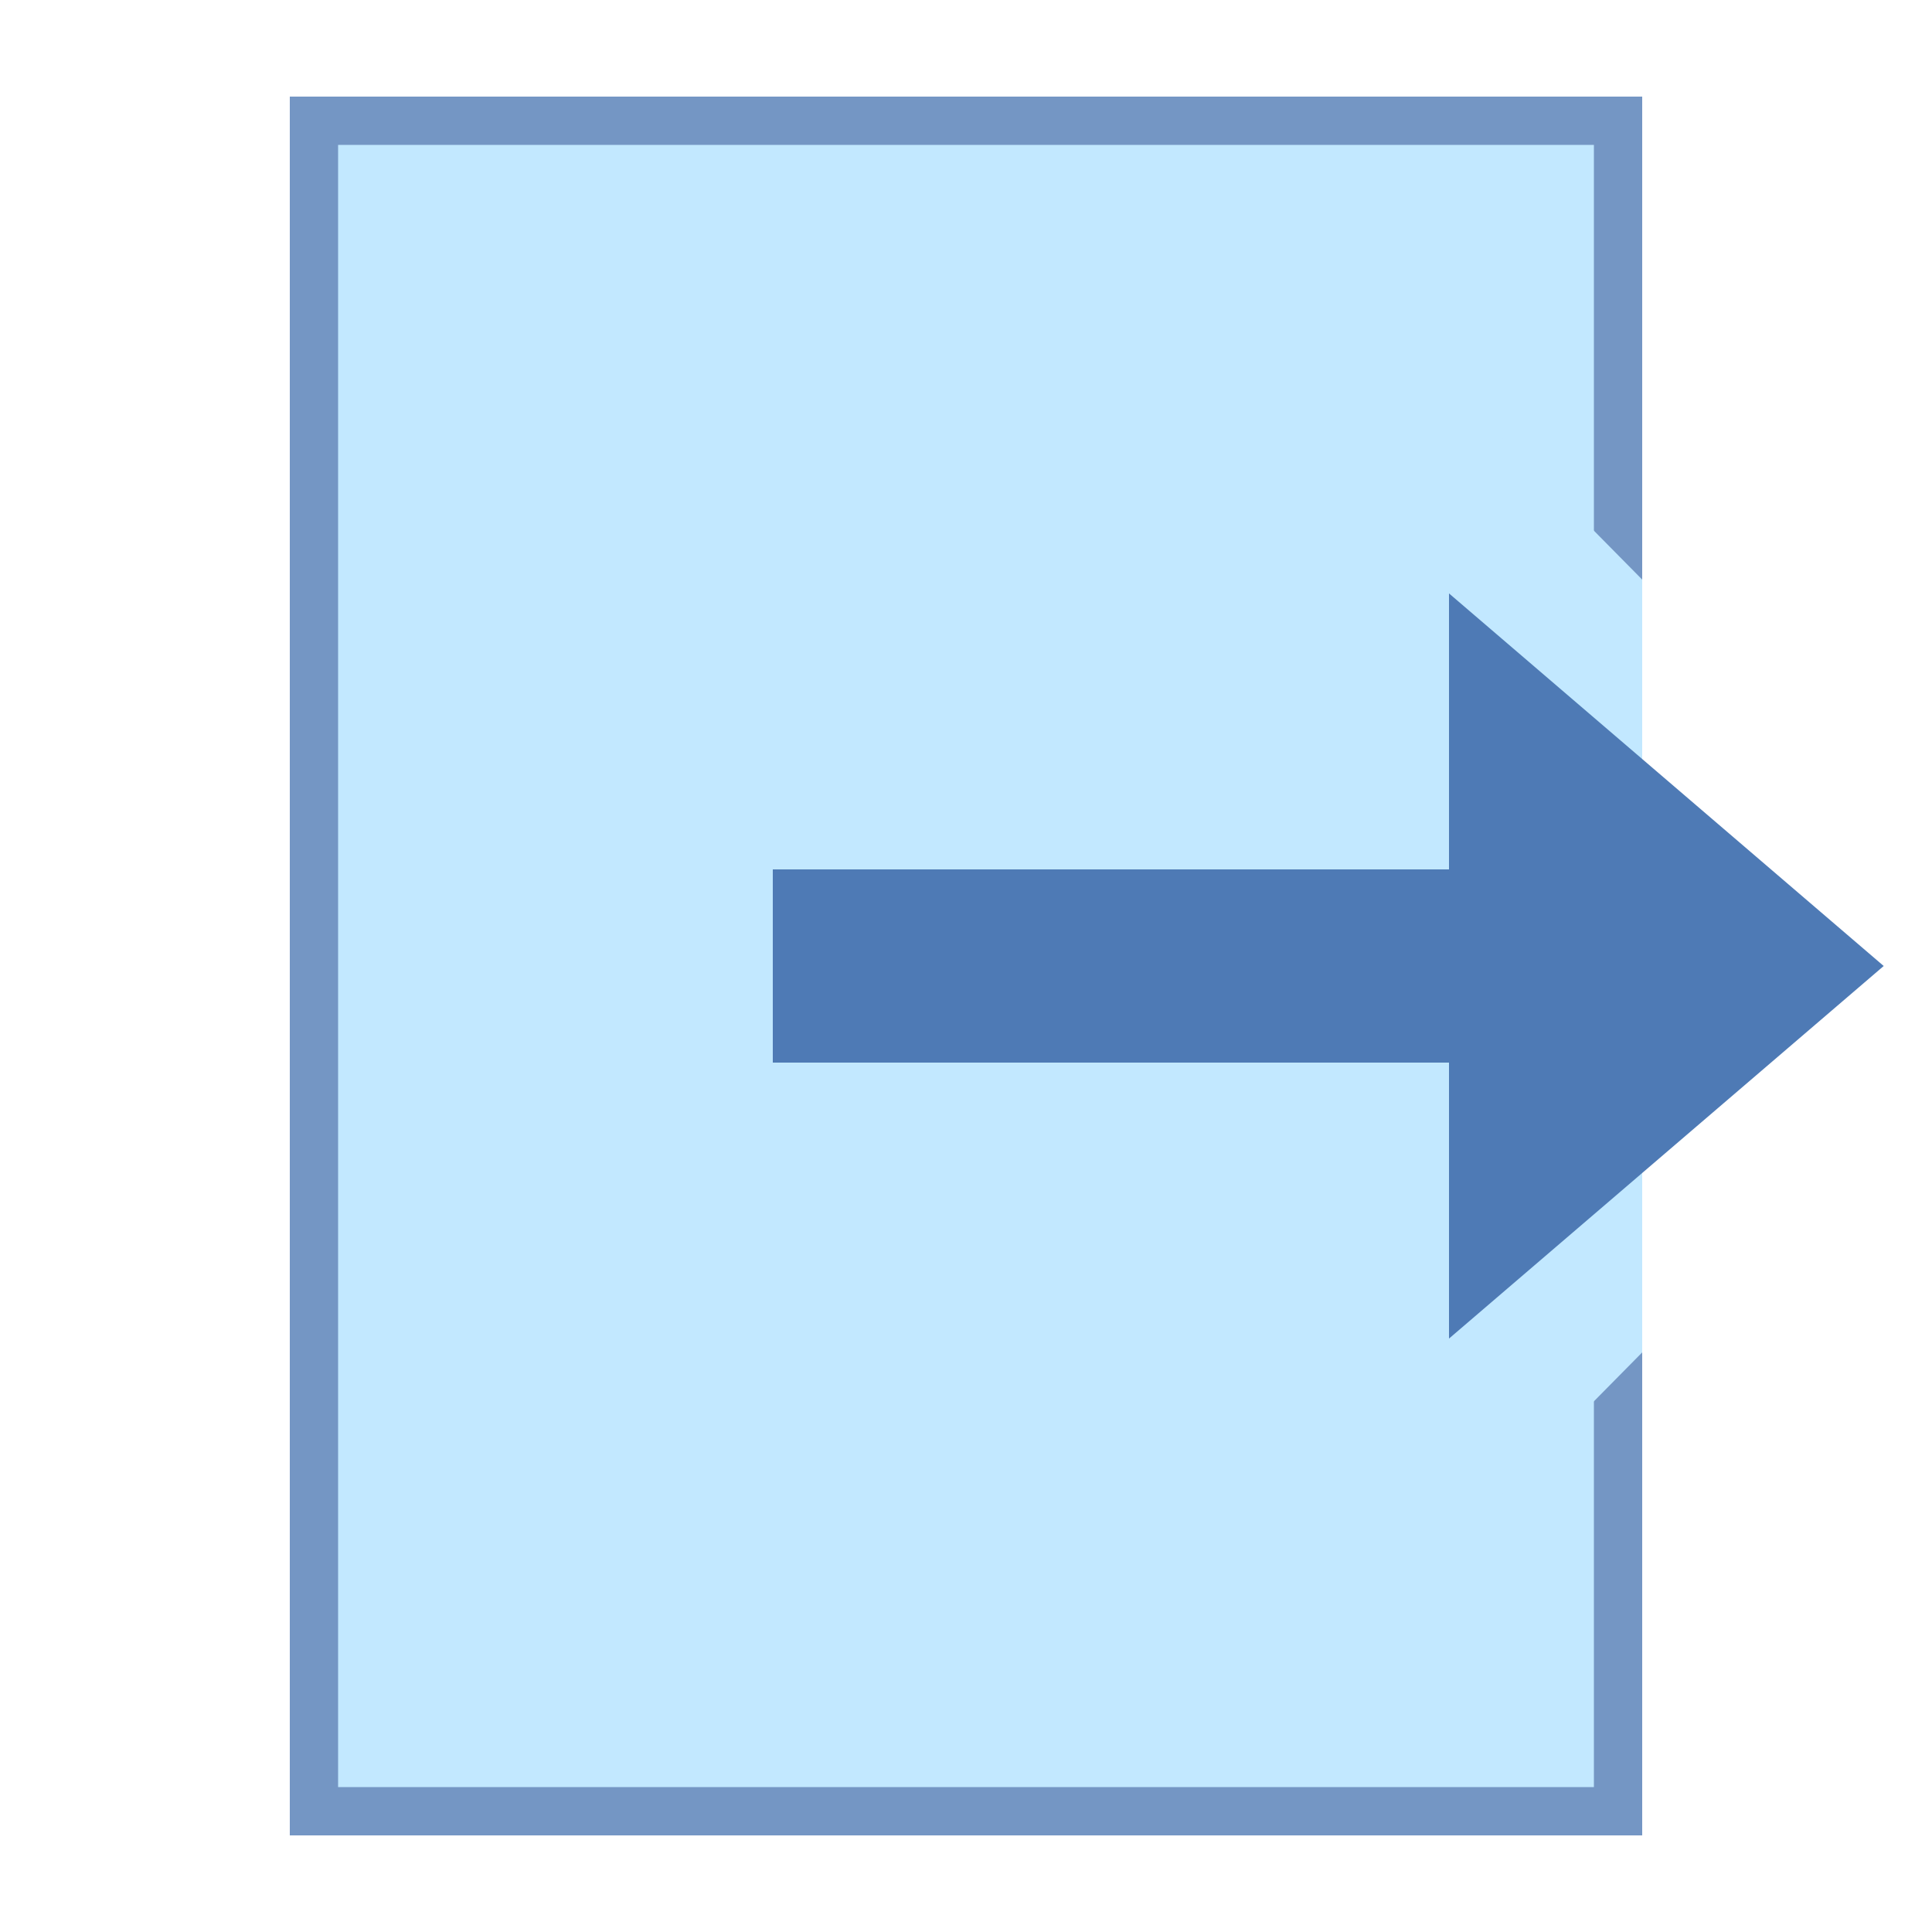
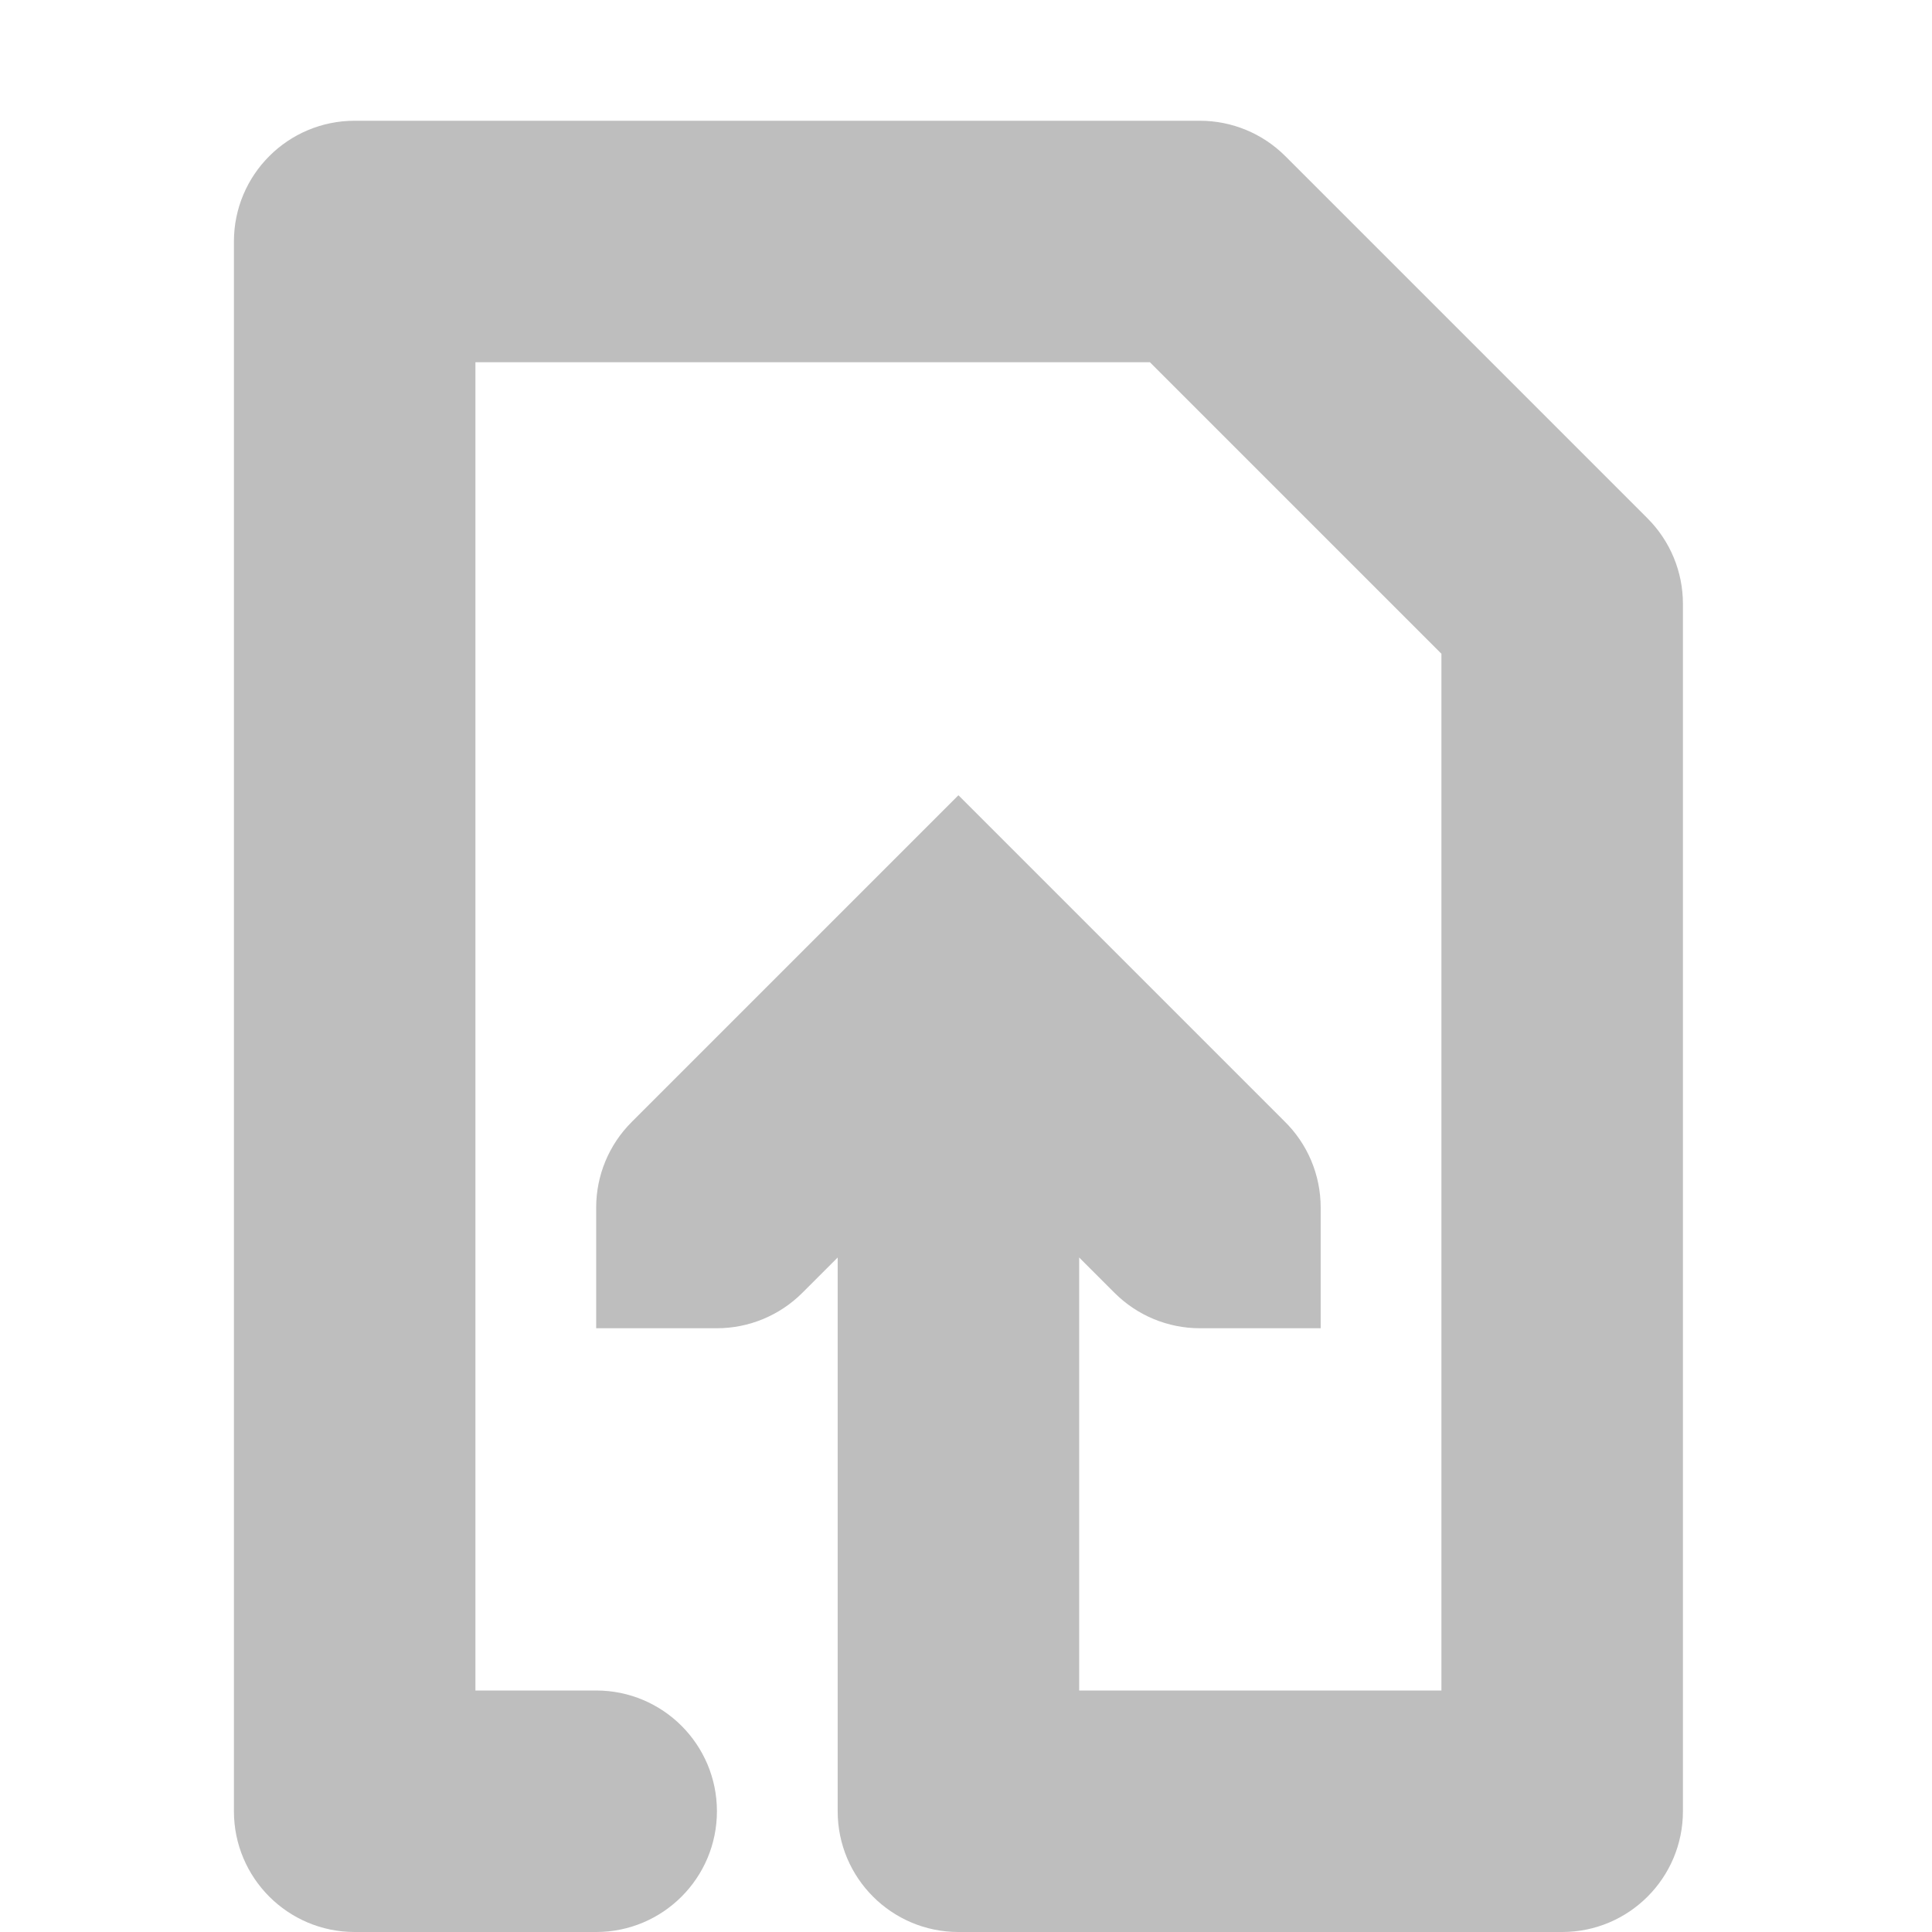
- <svg xmlns="http://www.w3.org/2000/svg" version="1.1" id="Layer_1" x="0px" y="0px" viewBox="0 0 40 40" style="enable-background:new 0 0 40 40;" xml:space="preserve">
-   <g>
-     <rect x="6.5" y="2.5" style="fill:#C2E8FF;" width="27" height="35" />
-     <g>
-       <path style="fill:#7496C4;" d="M33,3v34H7V3H33 M34,2H6v36h28V2L34,2z" />
-     </g>
-   </g>
-   <polygon style="fill:#C2E8FF;" points="34,12 31,8.962 31,31.038 34,28 " />
-   <g>
-     <rect x="16" y="18" style="fill:#4E7AB5;" width="16" height="4" />
-   </g>
-   <g>
-     <polygon style="fill:#4E7AB5;" points="39,20 30,12.286 30,27.714  " />
+ <svg xmlns="http://www.w3.org/2000/svg" xmlns:ns1="http://www.openswatchbook.org/uri/2009/osb" height="16" id="svg7384" version="1.1" viewBox="0 0 16 16" width="16">
+   <defs id="defs7386">
+     <linearGradient gradientTransform="matrix(-2.736579,0.2820293,-0.1890831,-0.9998832,239.5401,-879.4556)" id="linearGradient19282" ns1:paint="solid">
+       <stop id="stop19284" offset="0" style="stop-color:#666666;stop-opacity:1;" />
+     </linearGradient>
+   </defs>
+   <g id="layer9" style="display:inline" transform="translate(-401.0627,-807)" />
+   <g id="layer10" style="display:inline" transform="translate(-401.0627,-807)" />
+   <g id="layer11" transform="translate(-401.0627,-807)" />
+   <g id="layer13" style="display:inline" transform="translate(-401.0627,-807)" />
+   <g id="layer14" transform="translate(-401.0627,-807)" />
+   <g id="layer15" style="display:inline" transform="translate(-401.0627,-807)" />
+   <g id="g71291" style="display:inline" transform="translate(-401.0627,-807)" />
+   <g id="g4953" style="display:inline" transform="translate(-401.0627,-807)" />
+   <g id="layer12" style="display:inline" transform="translate(-401.0627,-807)">
+     <path d="m 404,808 a 1,1 0 0 0 -1,1 v 13 a 1,1 0 0 0 1,1 h 2 a 1,1 0 1 0 0,-2 h -1 v -11 h 5.586 l 2.414,2.414 V 821 h -3 v -2 -1.586 l 0.293,0.293 c 0.188,0.188 0.442,0.293 0.707,0.293 h 1 v -1 c 0,-0.27 -0.109,-0.529 -0.303,-0.717 l -2.697,-2.697 -2.707,2.707 c -0.188,0.188 -0.293,0.442 -0.293,0.707 v 1 h 1 c 0.265,-4e-5 0.52,-0.106 0.707,-0.293 0.004,-0.003 0.007,-0.007 0.01,-0.01 l 0.283,-0.283 V 819 v 3 a 1,1 0 0 0 1,1 h 5 a 1,1 0 0 0 1,-1 v -10 a 1,1 0 0 0 -0.293,-0.707 l -3,-3 A 1,1 0 0 0 411,808 Z" id="path9920" style="color:#000000;font-style:normal;font-variant:normal;font-weight:normal;font-stretch:normal;font-size:medium;line-height:normal;font-family:sans-serif;font-variant-ligatures:normal;font-variant-position:normal;font-variant-caps:normal;font-variant-numeric:normal;font-variant-alternates:normal;font-feature-settings:normal;text-indent:0;text-align:start;text-decoration:none;text-decoration-line:none;text-decoration-style:solid;text-decoration-color:#000000;letter-spacing:normal;word-spacing:normal;text-transform:none;writing-mode:lr-tb;direction:ltr;text-orientation:mixed;dominant-baseline:auto;baseline-shift:baseline;text-anchor:start;white-space:normal;shape-padding:0;clip-rule:nonzero;display:inline;overflow:visible;visibility:visible;opacity:1;isolation:auto;mix-blend-mode:normal;color-interpolation:sRGB;color-interpolation-filters:linearRGB;solid-color:#000000;solid-opacity:1;fill:#bebebe;fill-opacity:1;fill-rule:evenodd;stroke:none;stroke-width:2;stroke-linecap:round;stroke-linejoin:round;stroke-miterlimit:4;stroke-dasharray:none;stroke-dashoffset:0;stroke-opacity:1;color-rendering:auto;image-rendering:auto;shape-rendering:auto;text-rendering:auto;enable-background:accumulate" />
  </g>
</svg>
